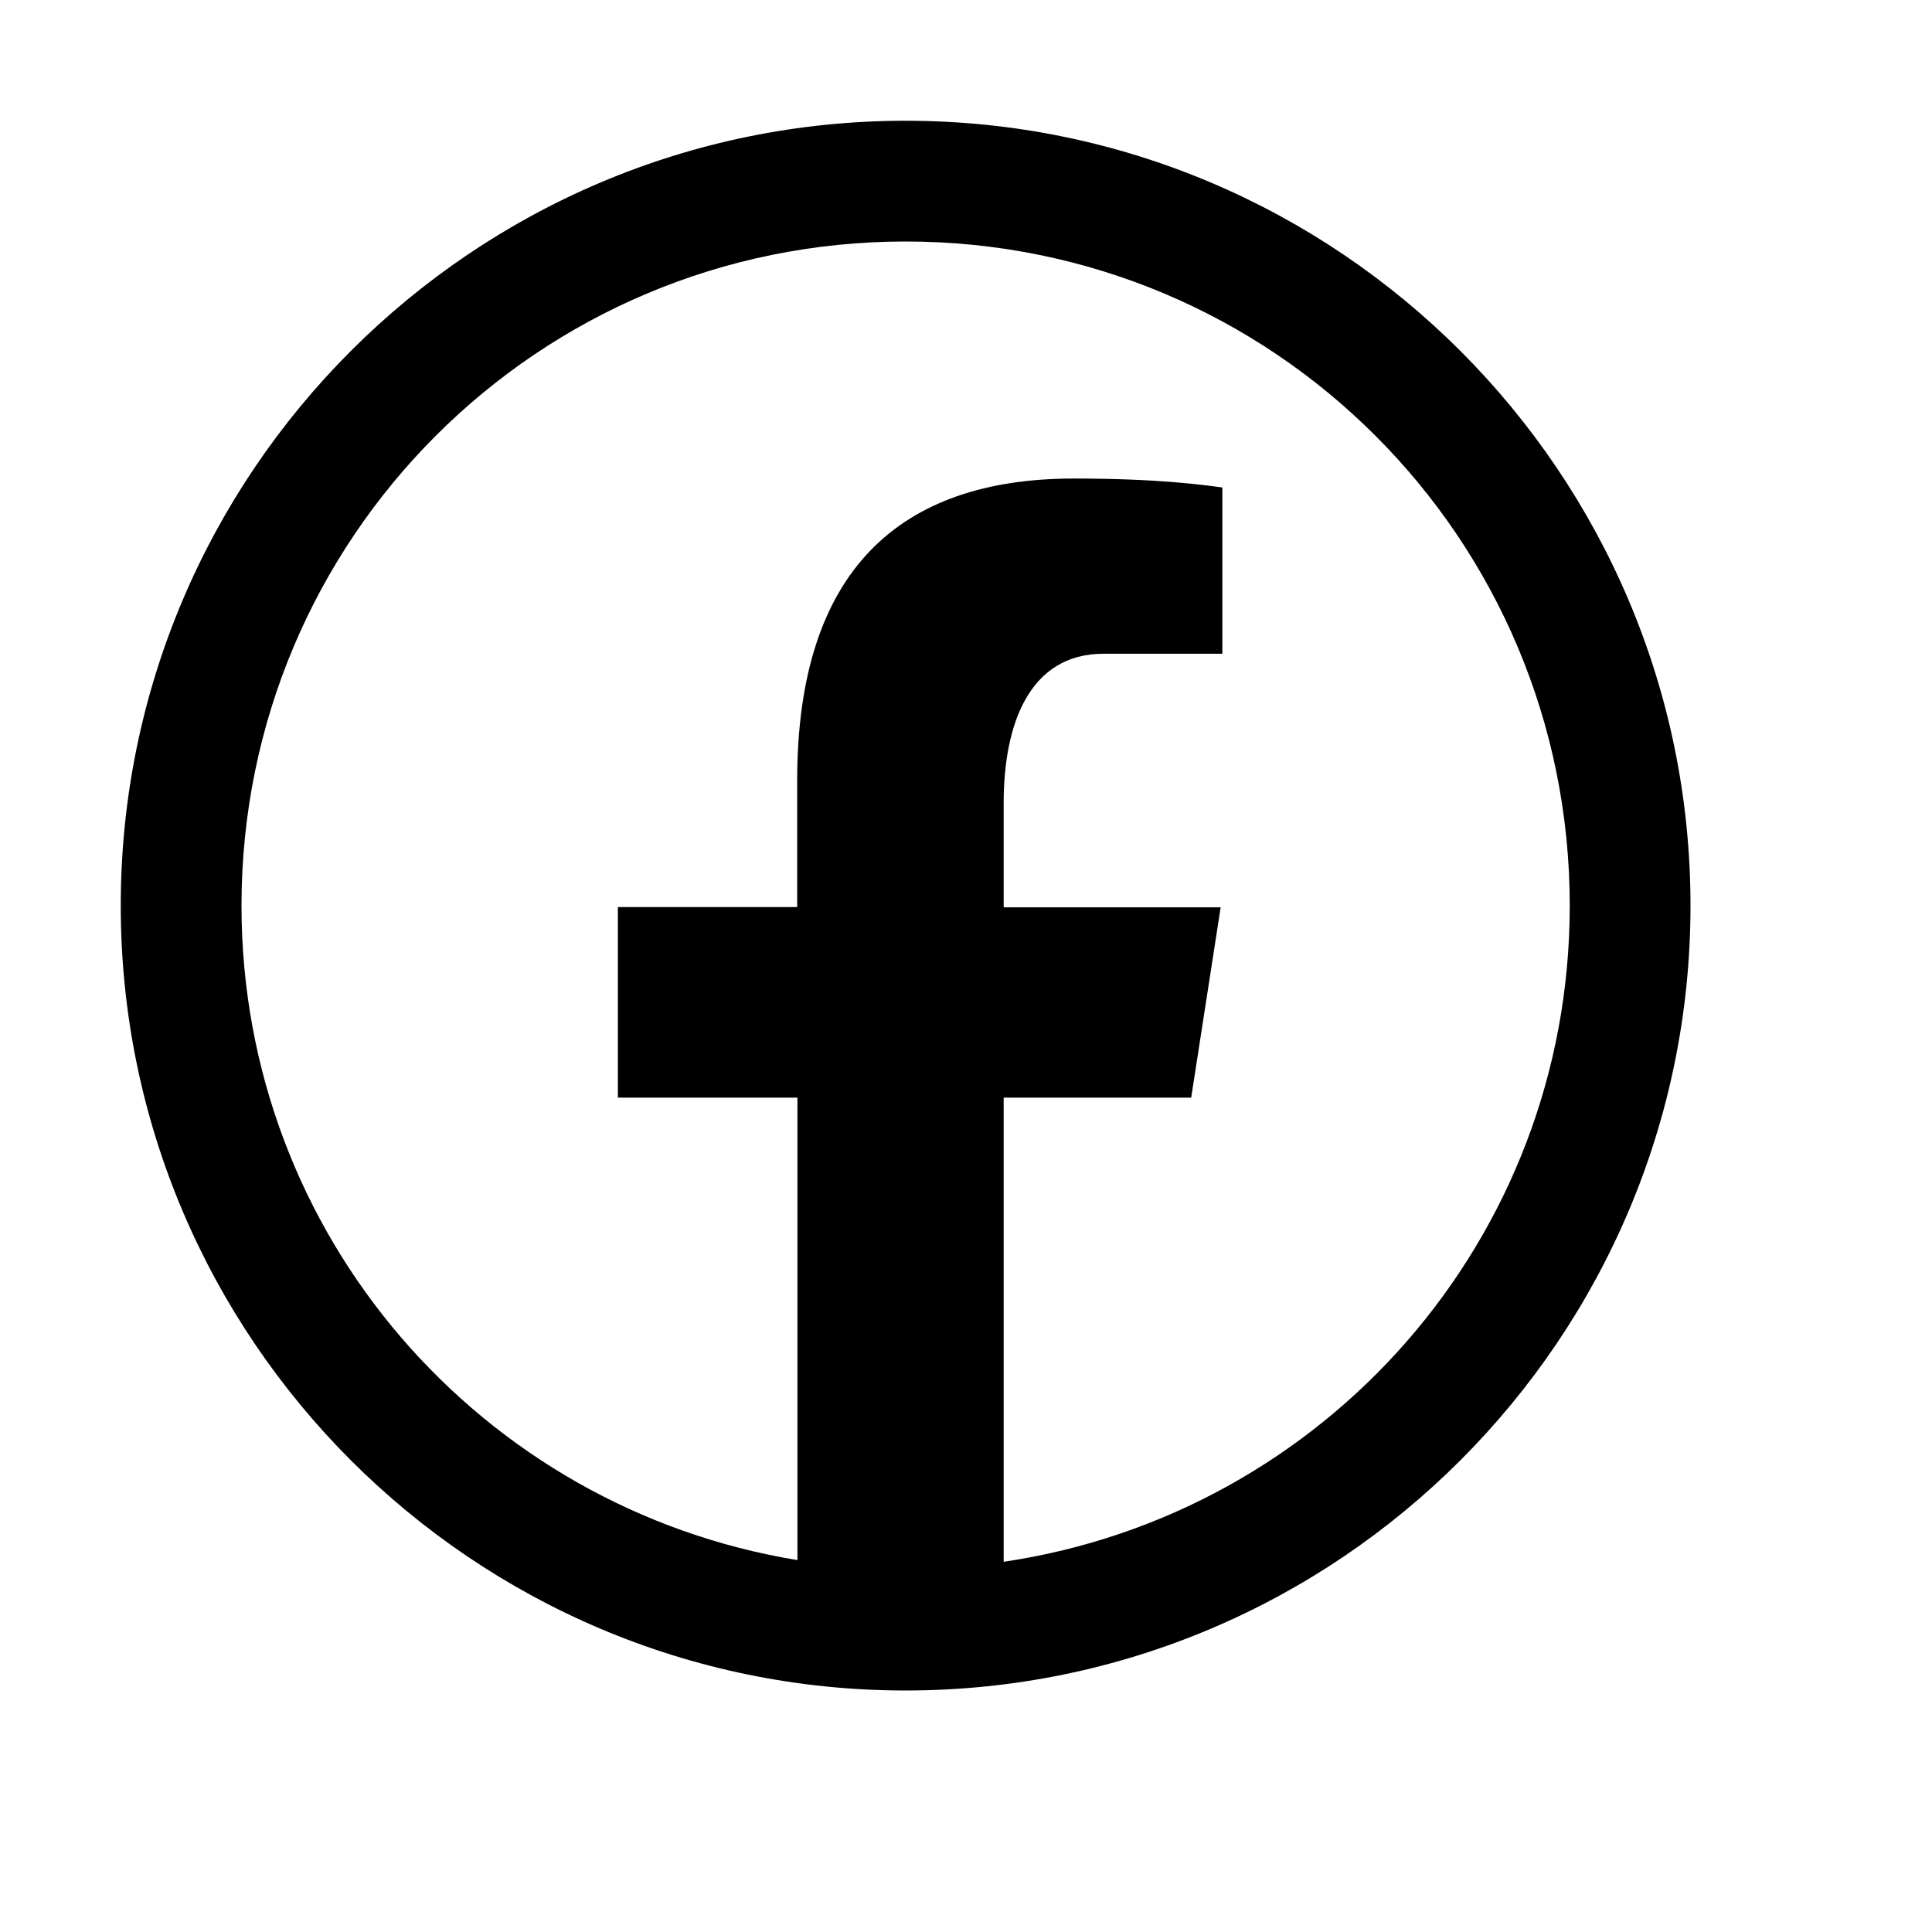
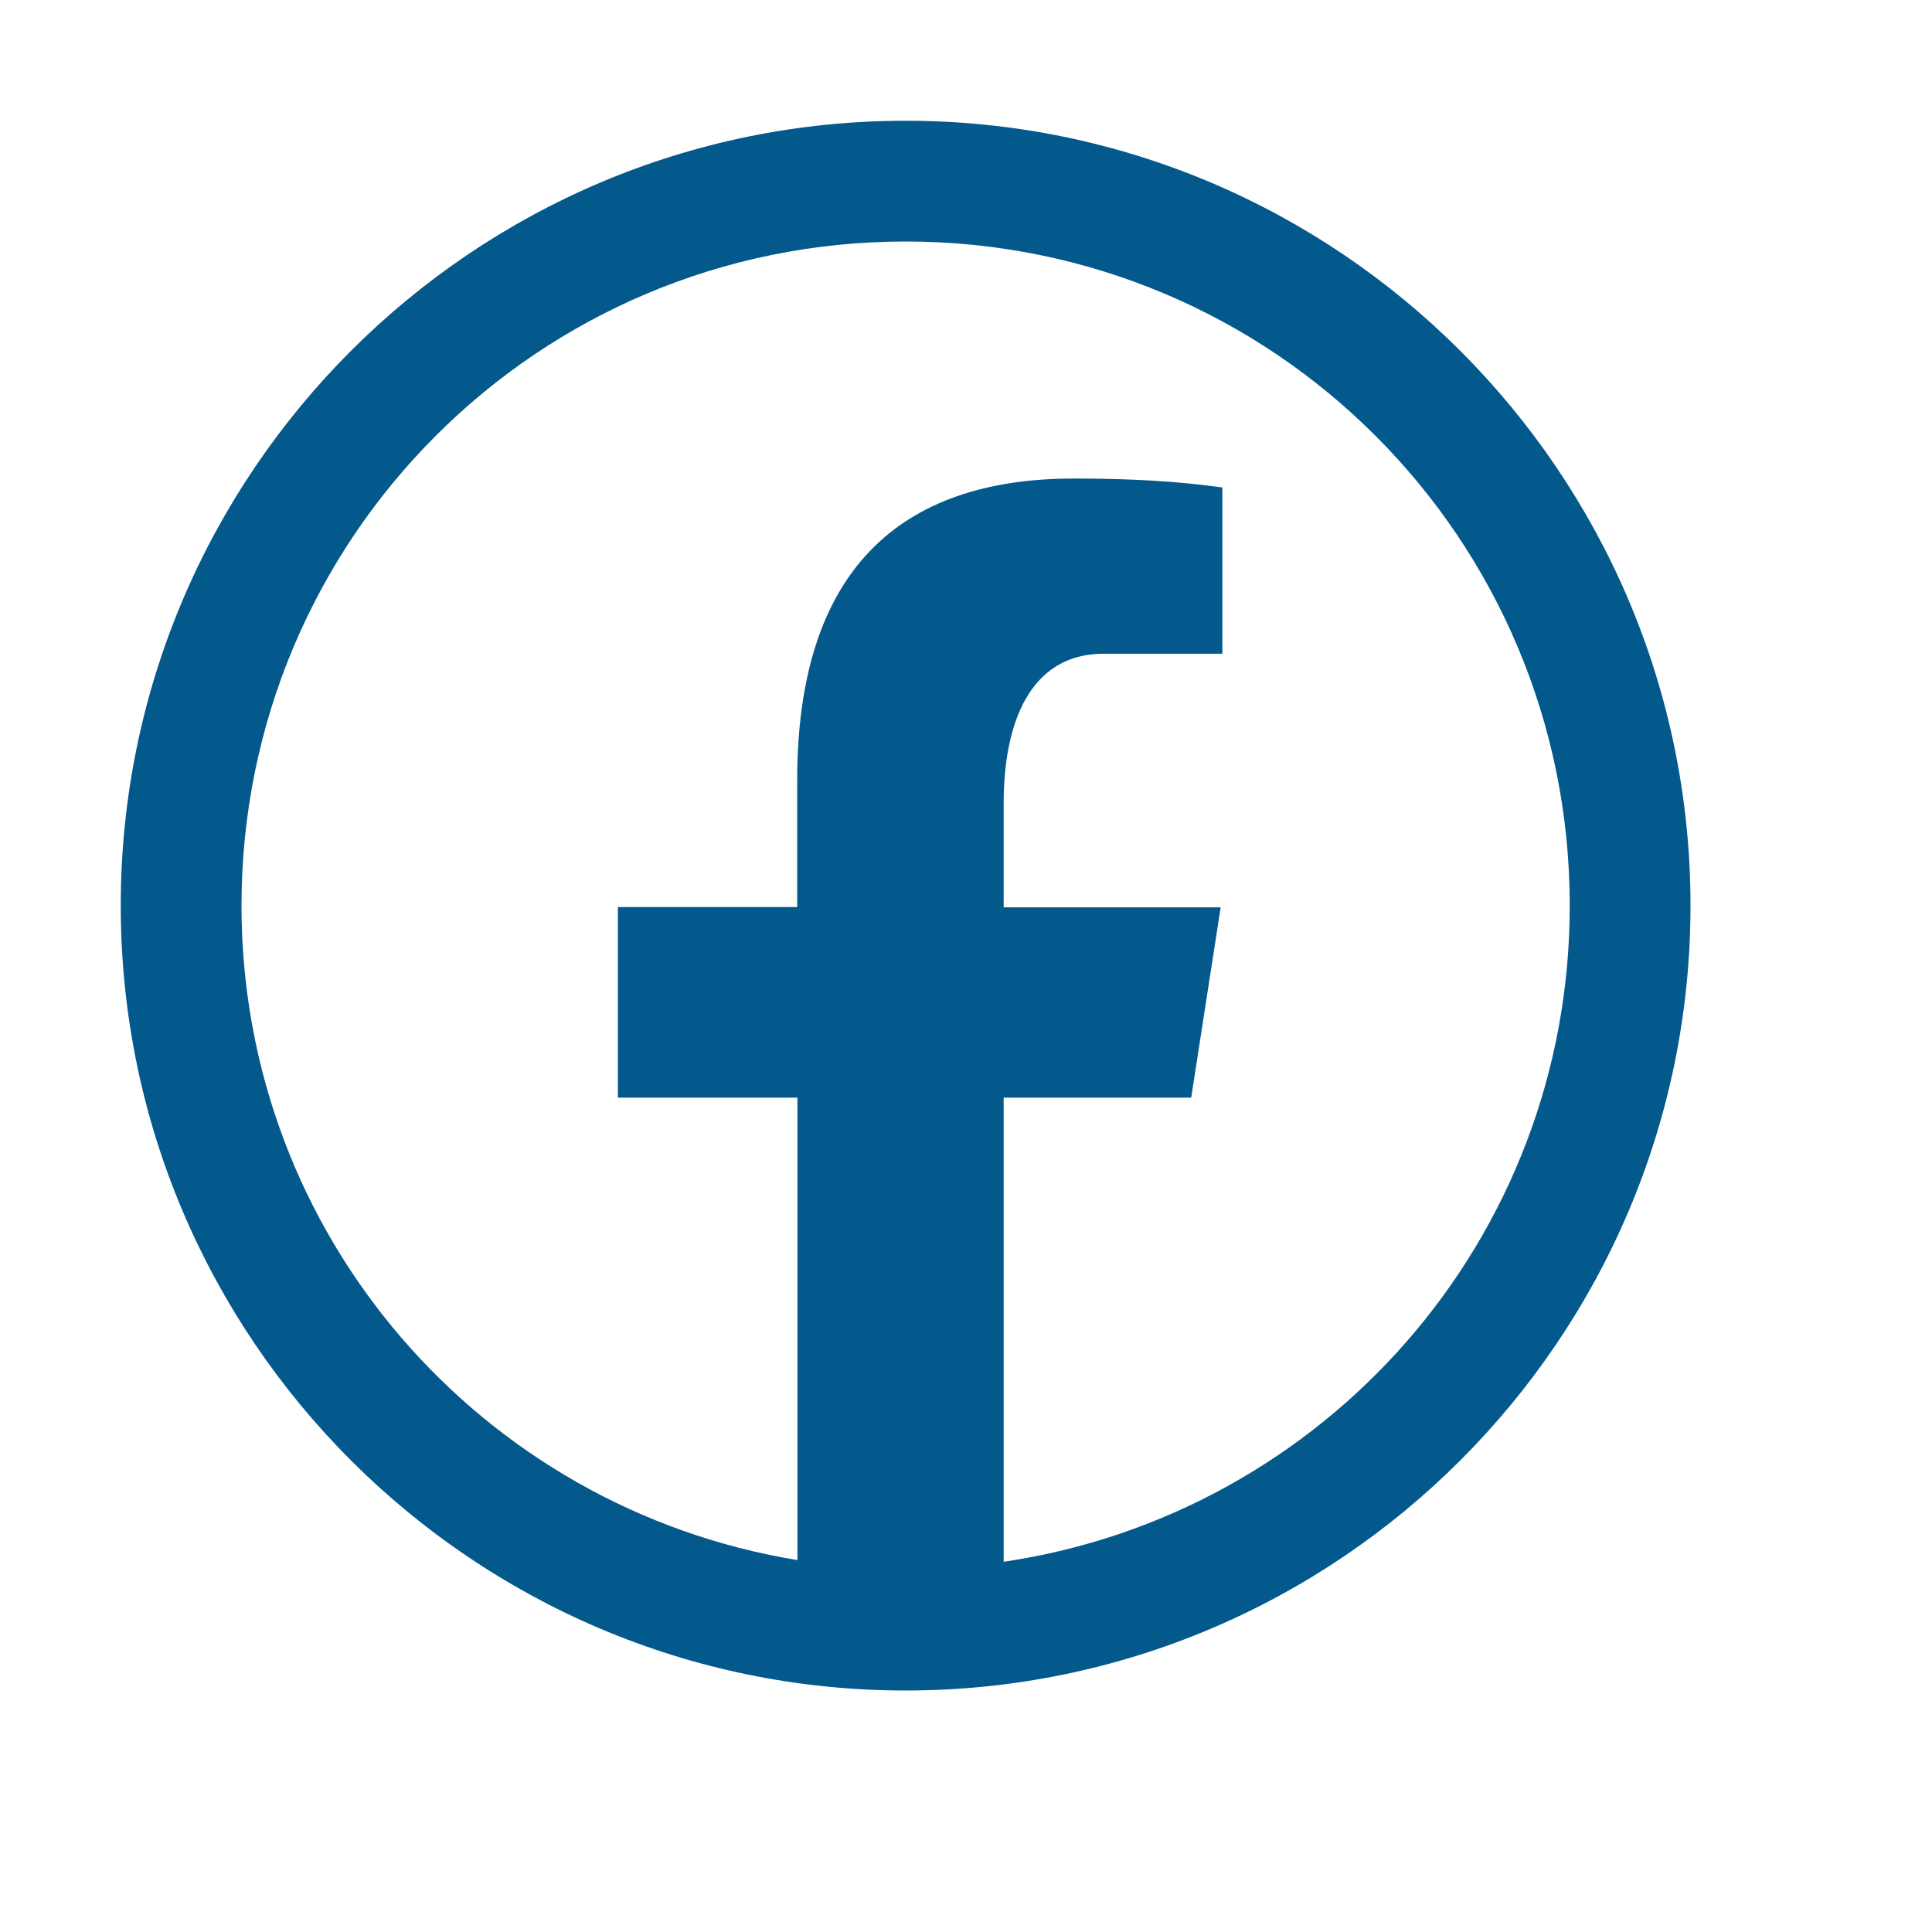
- <svg xmlns="http://www.w3.org/2000/svg" fill="#000000" viewBox="0 0 16 16" width="16px" height="16px">
+ <svg xmlns="http://www.w3.org/2000/svg" fill="#03588C" viewBox="0 0 16 16" width="16px" height="16px">
  <path d="M 7.5 1 C 3.916 1 1 3.916 1 7.5 C 1 11.084 3.916 14 7.5 14 C 11.084 14 14 11.084 14 7.5 C 14 3.916 11.084 1 7.5 1 z M 7.5 2 C 10.543 2 13 4.457 13 7.5 C 13 10.266 10.968 12.541 8.312 12.934 L 8.312 9.09 L 9.865 9.09 L 10.109 7.514 L 8.312 7.514 L 8.312 6.65 C 8.312 5.995 8.526 5.414 9.139 5.414 L 10.123 5.414 L 10.123 4.037 C 9.95 4.014 9.585 3.963 8.893 3.963 C 7.449 3.963 6.602 4.726 6.602 6.463 L 6.602 7.512 L 5.117 7.512 L 5.117 9.09 L 6.604 9.09 L 6.604 12.92 C 3.99 12.492 2 10.237 2 7.5 C 2 4.457 4.457 2 7.5 2 z" />
</svg>
